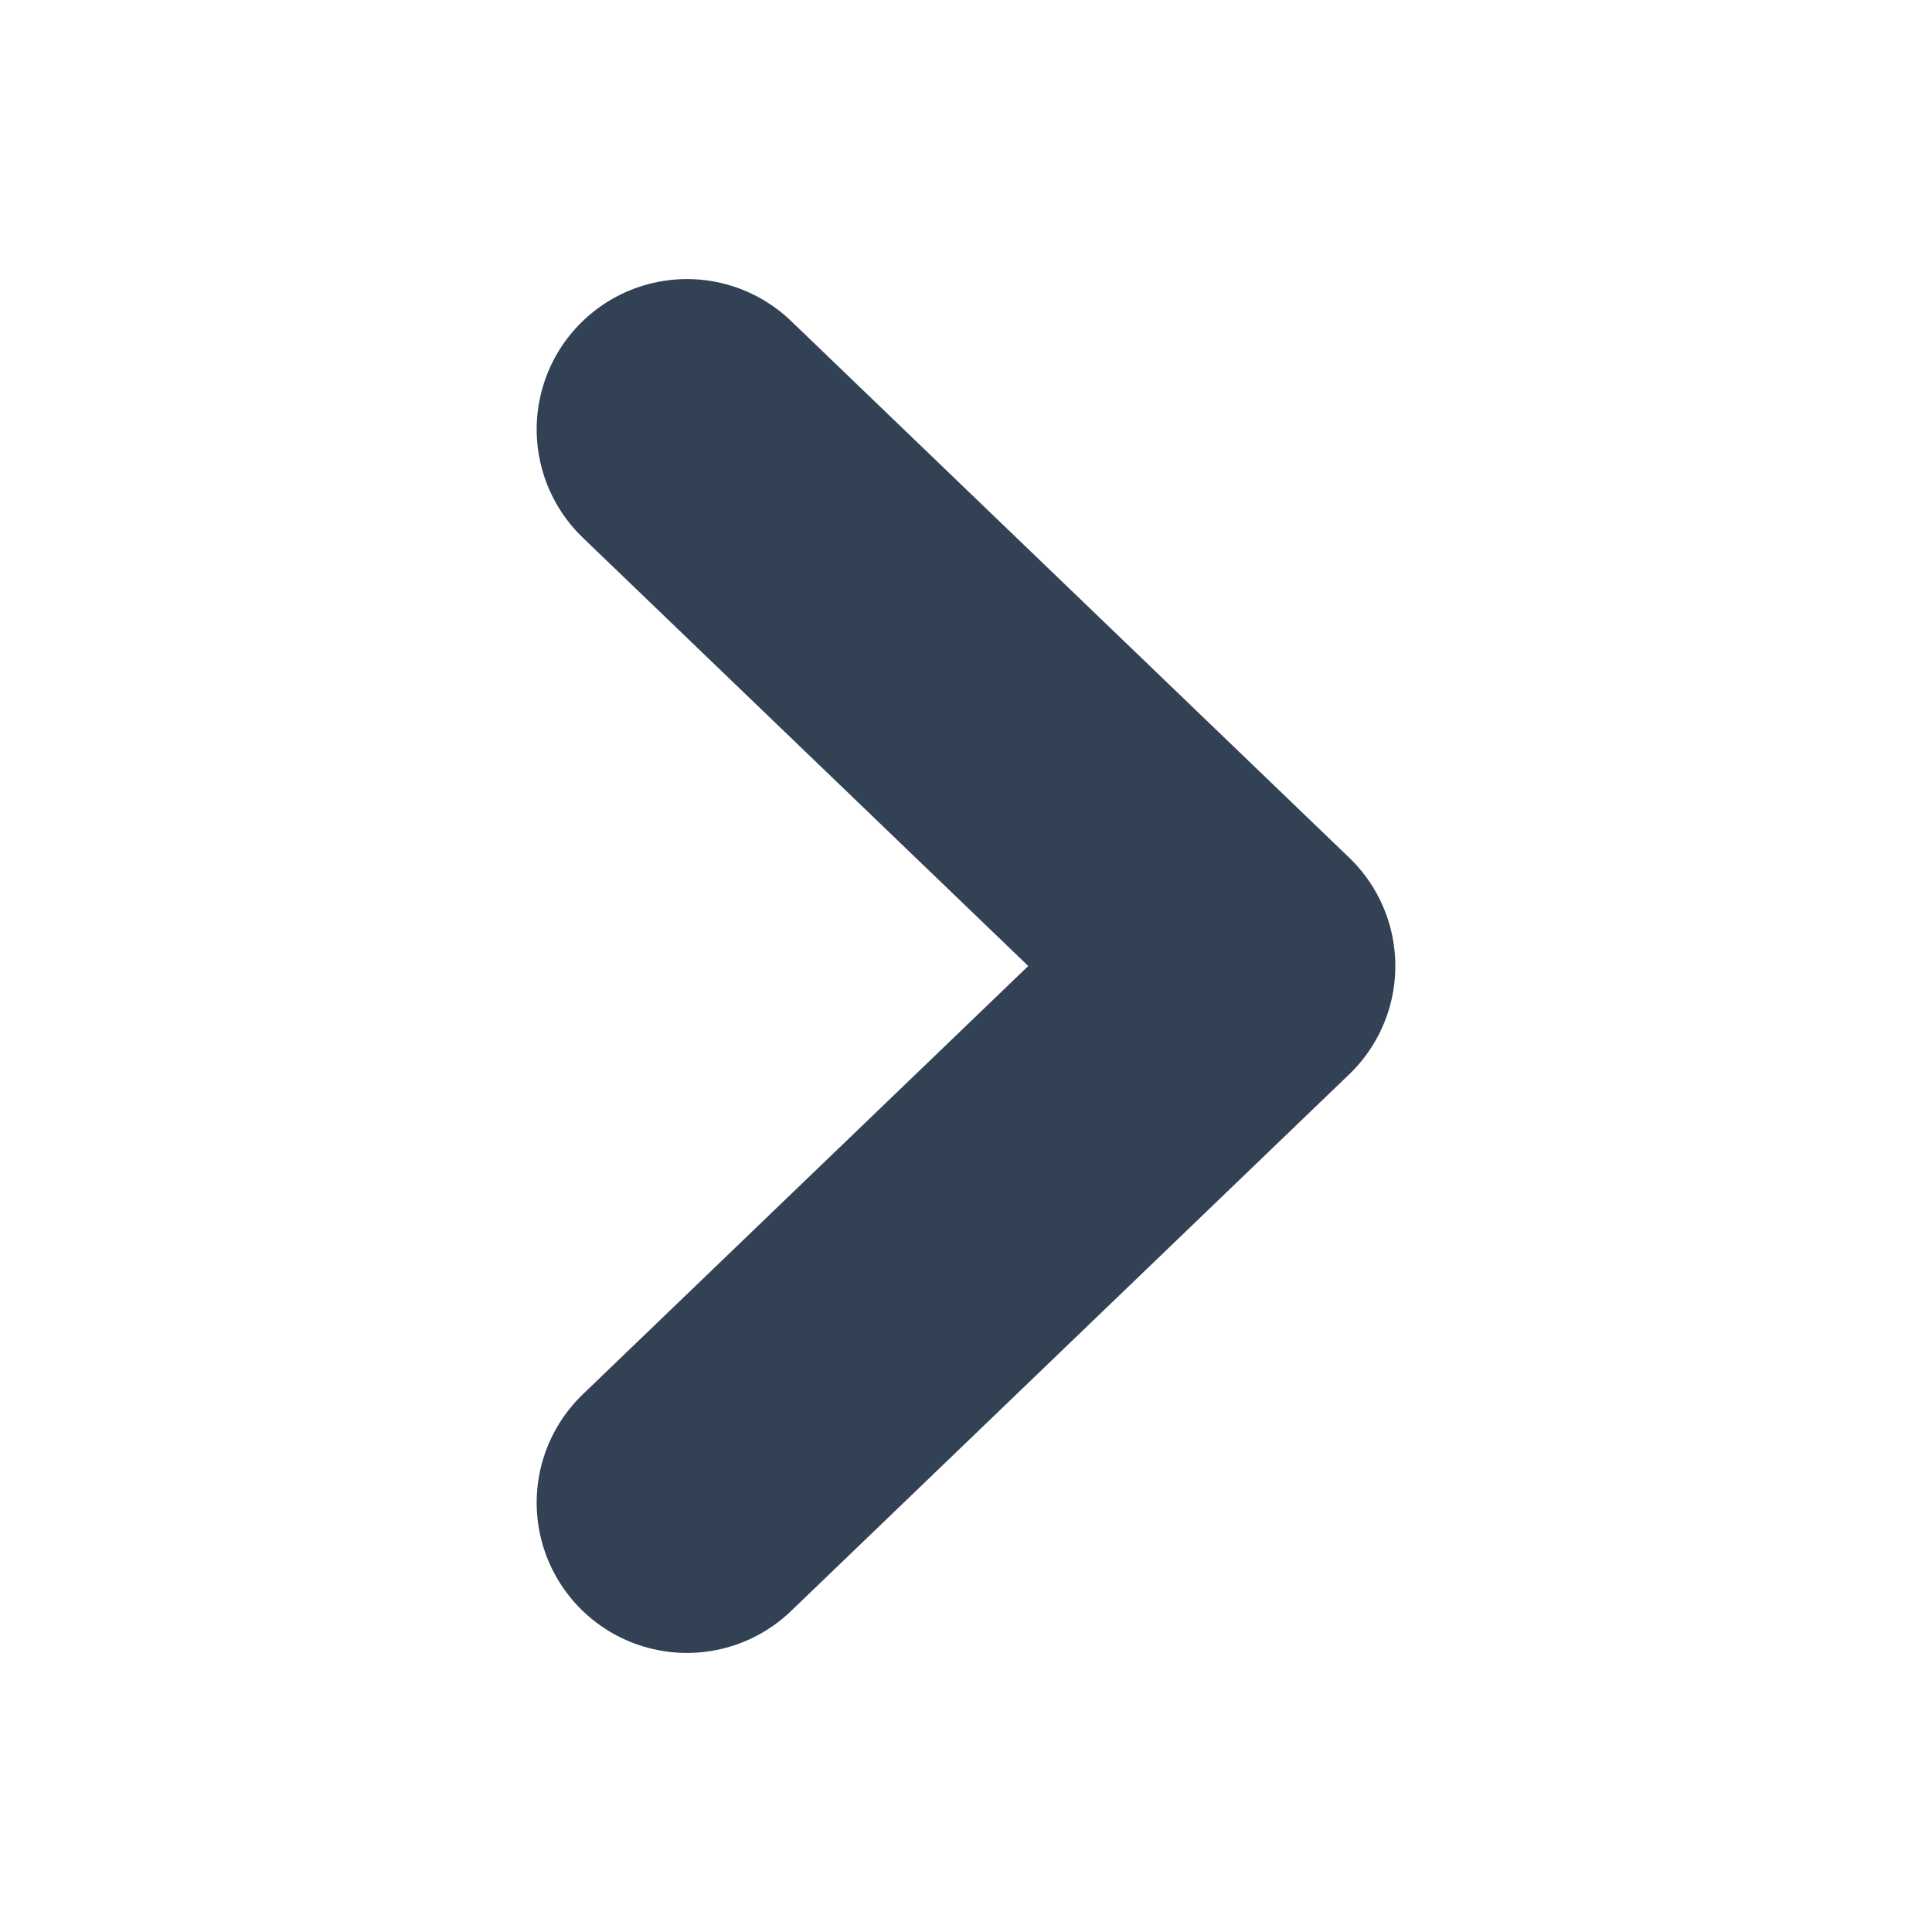
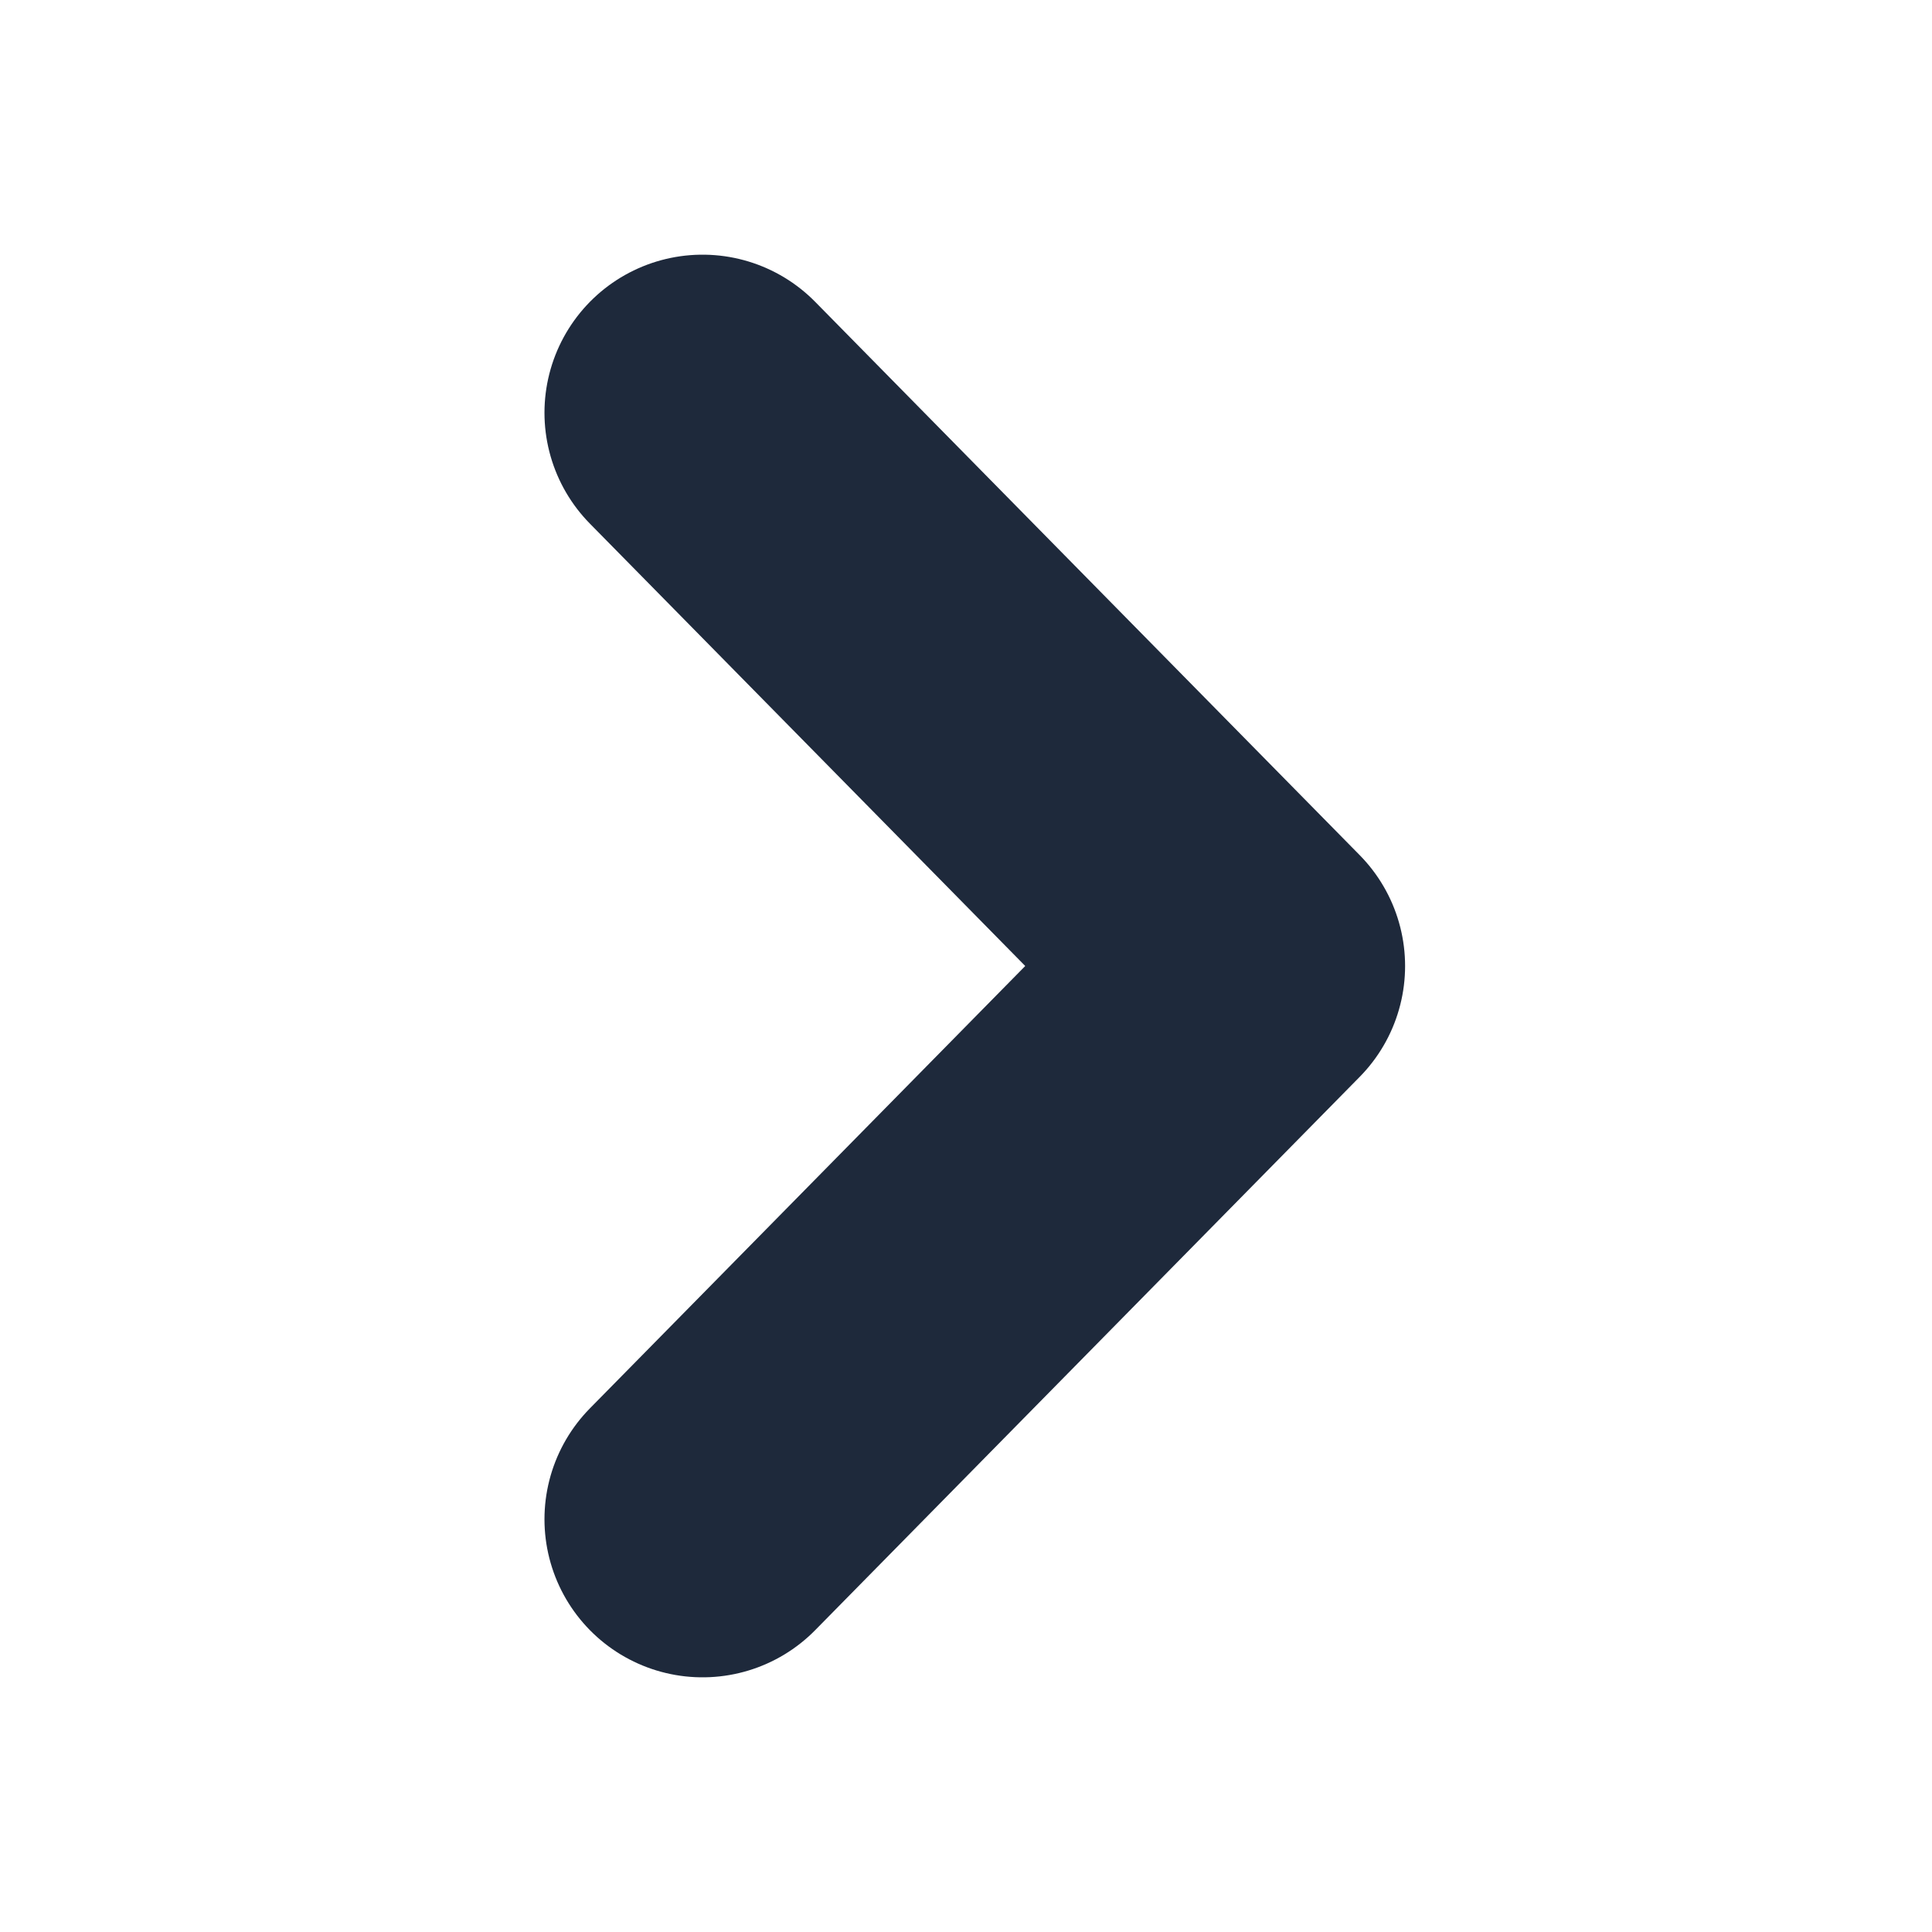
- <svg xmlns="http://www.w3.org/2000/svg" width="9" height="9" viewBox="0 0 9 9" fill="none">
-   <path d="M3.2 2L5.8 4.5L3.2 7" stroke="#334155" stroke-width="1.4" stroke-linecap="round" stroke-linejoin="round" />
+ <svg xmlns="http://www.w3.org/2000/svg" width="11" height="11" viewBox="0 0 11 11" fill="none">
+   <path d="M4 2.35L7.1 5.5L4 8.65" stroke="#1e293b" stroke-width="1.8" stroke-linecap="round" stroke-linejoin="round" />
</svg>
